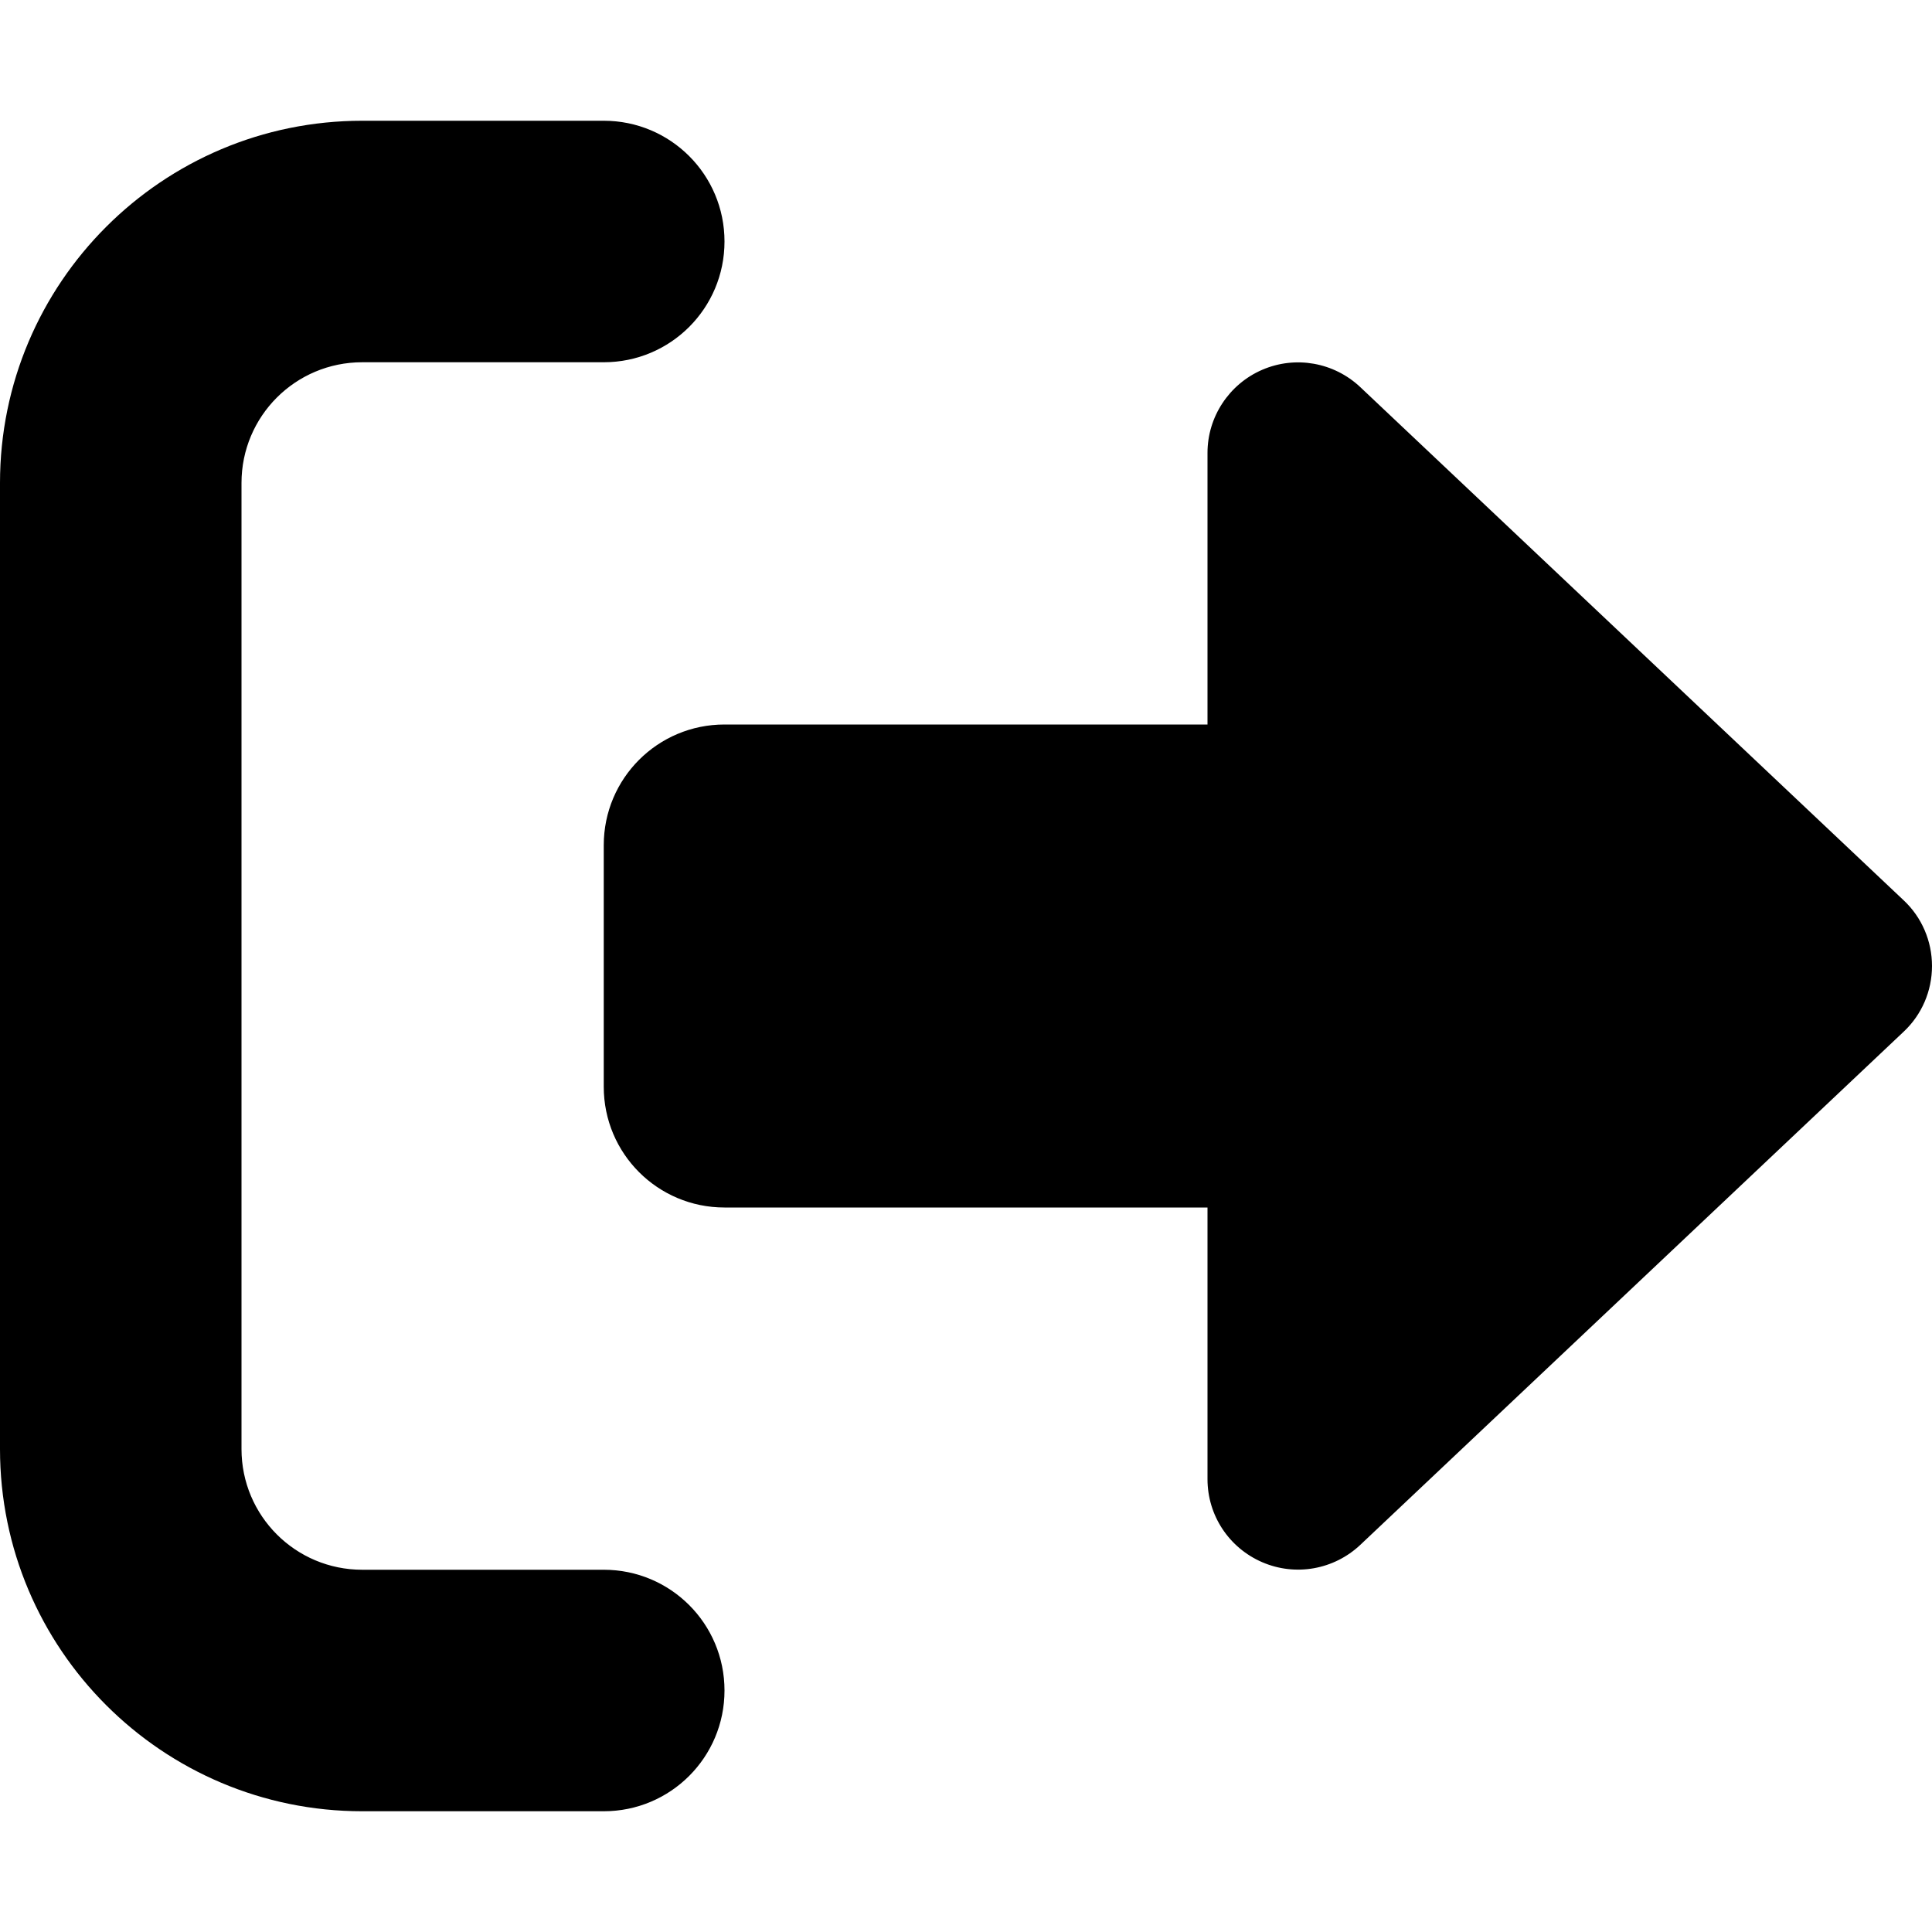
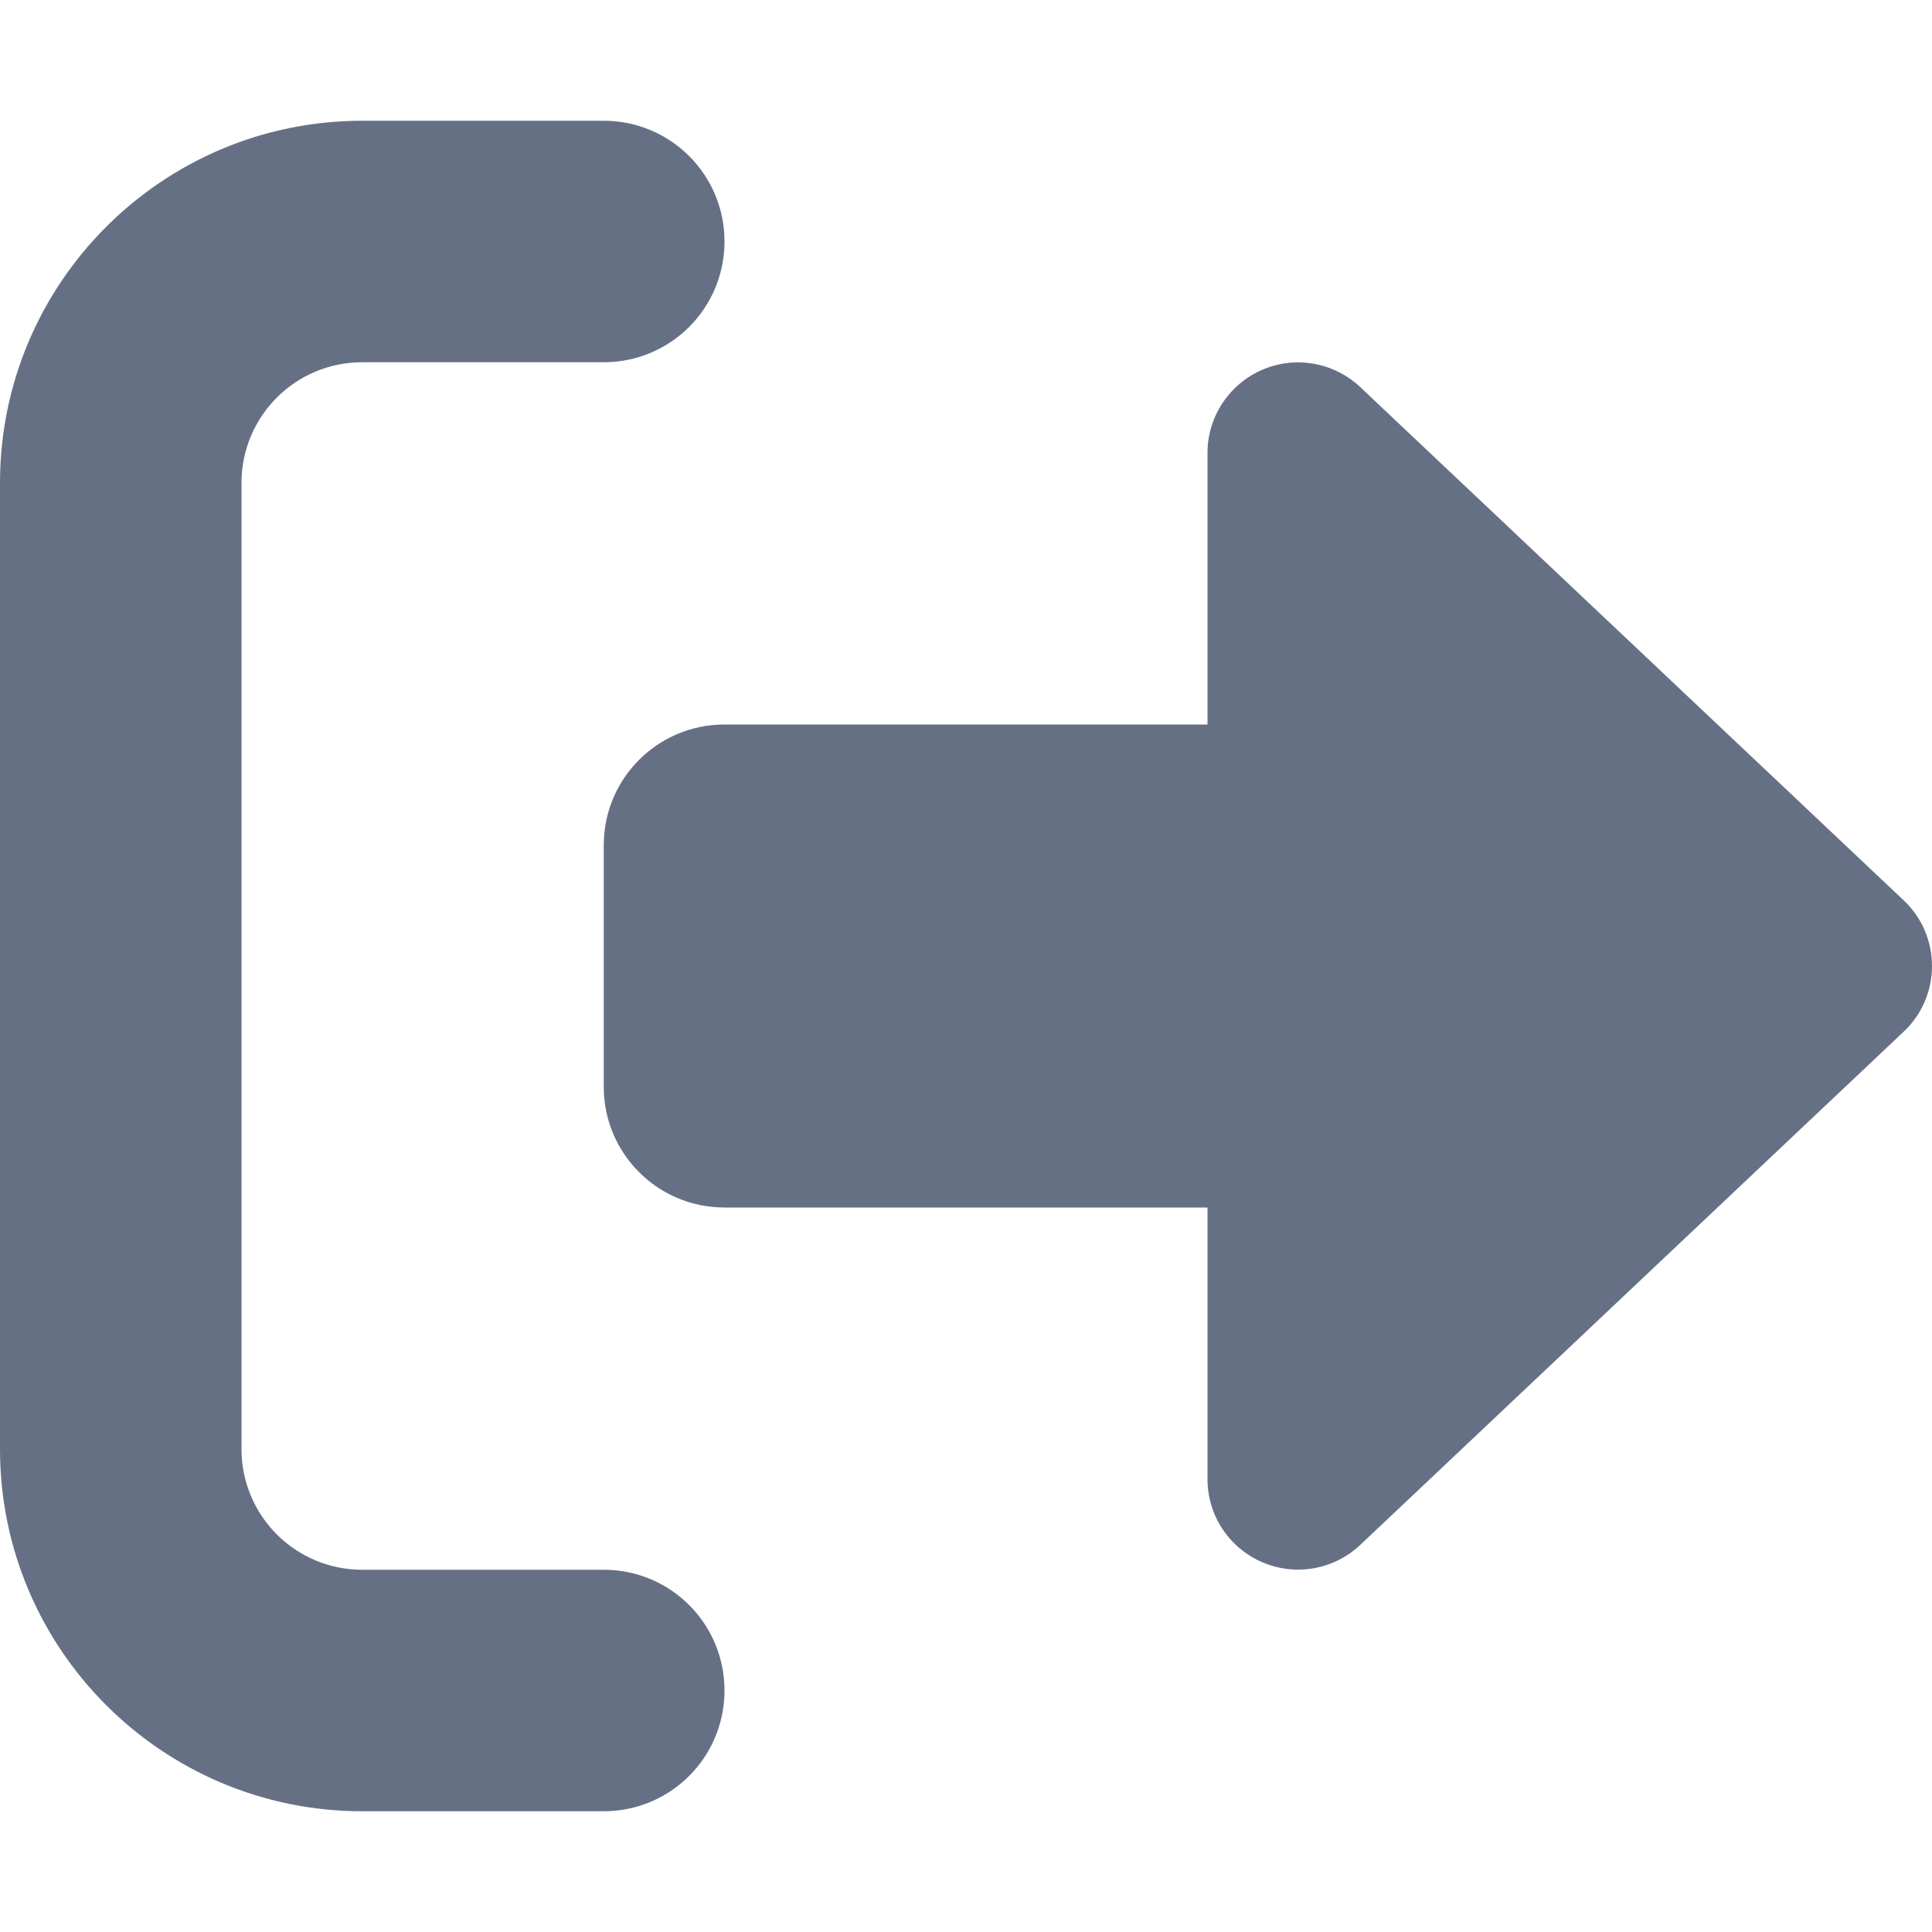
<svg xmlns="http://www.w3.org/2000/svg" viewBox="0 0 512 512">
-   <path d="M160 96c17.7 0 32-14.3 32-32s-14.3-32-32-32H96C43 32 0 75 0 128V384c0 53 43 96 96 96h64c17.7 0 32-14.3 32-32s-14.3-32-32-32H96c-17.7 0-32-14.3-32-32l0-256c0-17.7 14.3-32 32-32h64zM504.5 273.4c4.8-4.5 7.5-10.8 7.5-17.4s-2.7-12.9-7.5-17.4l-144-136c-7-6.6-17.2-8.4-26-4.6s-14.5 12.5-14.5 22v72H192c-17.7 0-32 14.3-32 32l0 64c0 17.7 14.3 32 32 32H320v72c0 9.6 5.7 18.2 14.5 22s19 2 26-4.6l144-136z" />
+   <path d="M160 96c17.7 0 32-14.3 32-32s-14.3-32-32-32H96C43 32 0 75 0 128V384c0 53 43 96 96 96h64c17.7 0 32-14.3 32-32s-14.3-32-32-32H96c-17.7 0-32-14.3-32-32l0-256c0-17.7 14.3-32 32-32h64zM504.5 273.4c4.8-4.5 7.5-10.8 7.5-17.4s-2.7-12.9-7.5-17.4l-144-136c-7-6.6-17.2-8.4-26-4.6s-14.5 12.5-14.5 22v72H192c-17.7 0-32 14.3-32 32l0 64c0 17.7 14.3 32 32 32H320v72c0 9.6 5.7 18.2 14.5 22s19 2 26-4.6l144-136z" fill="#667085" />
</svg>
